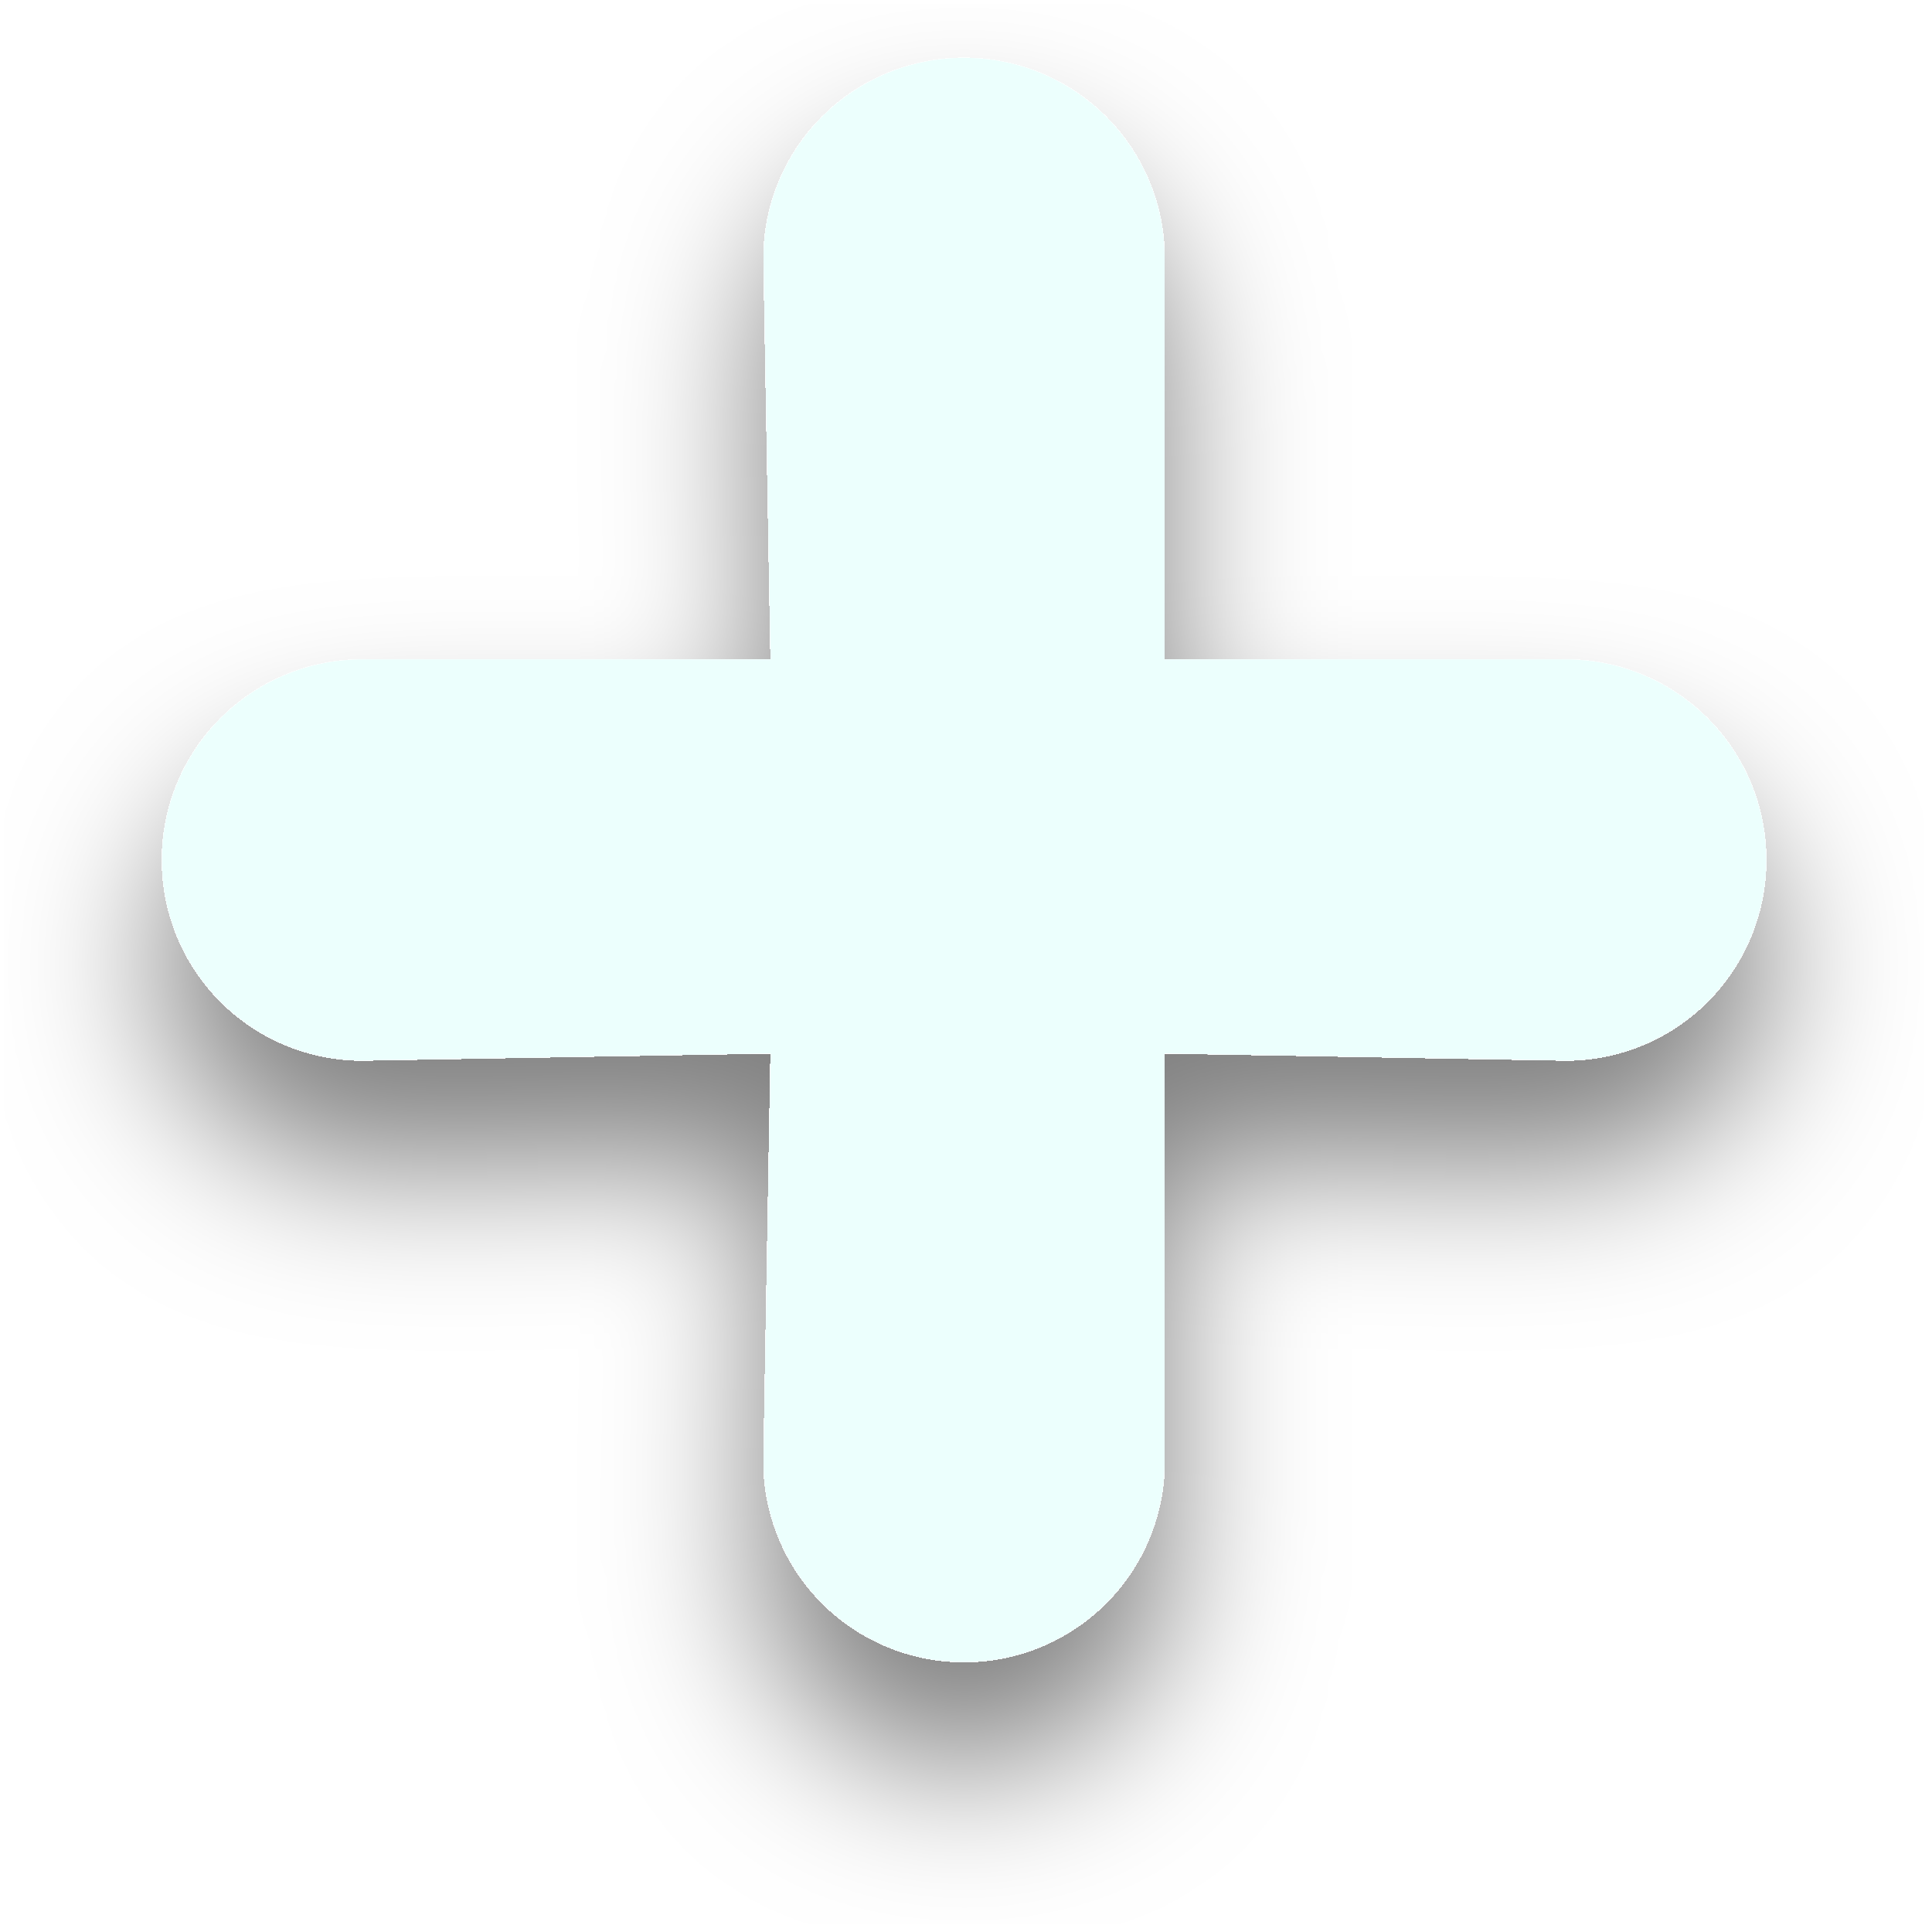
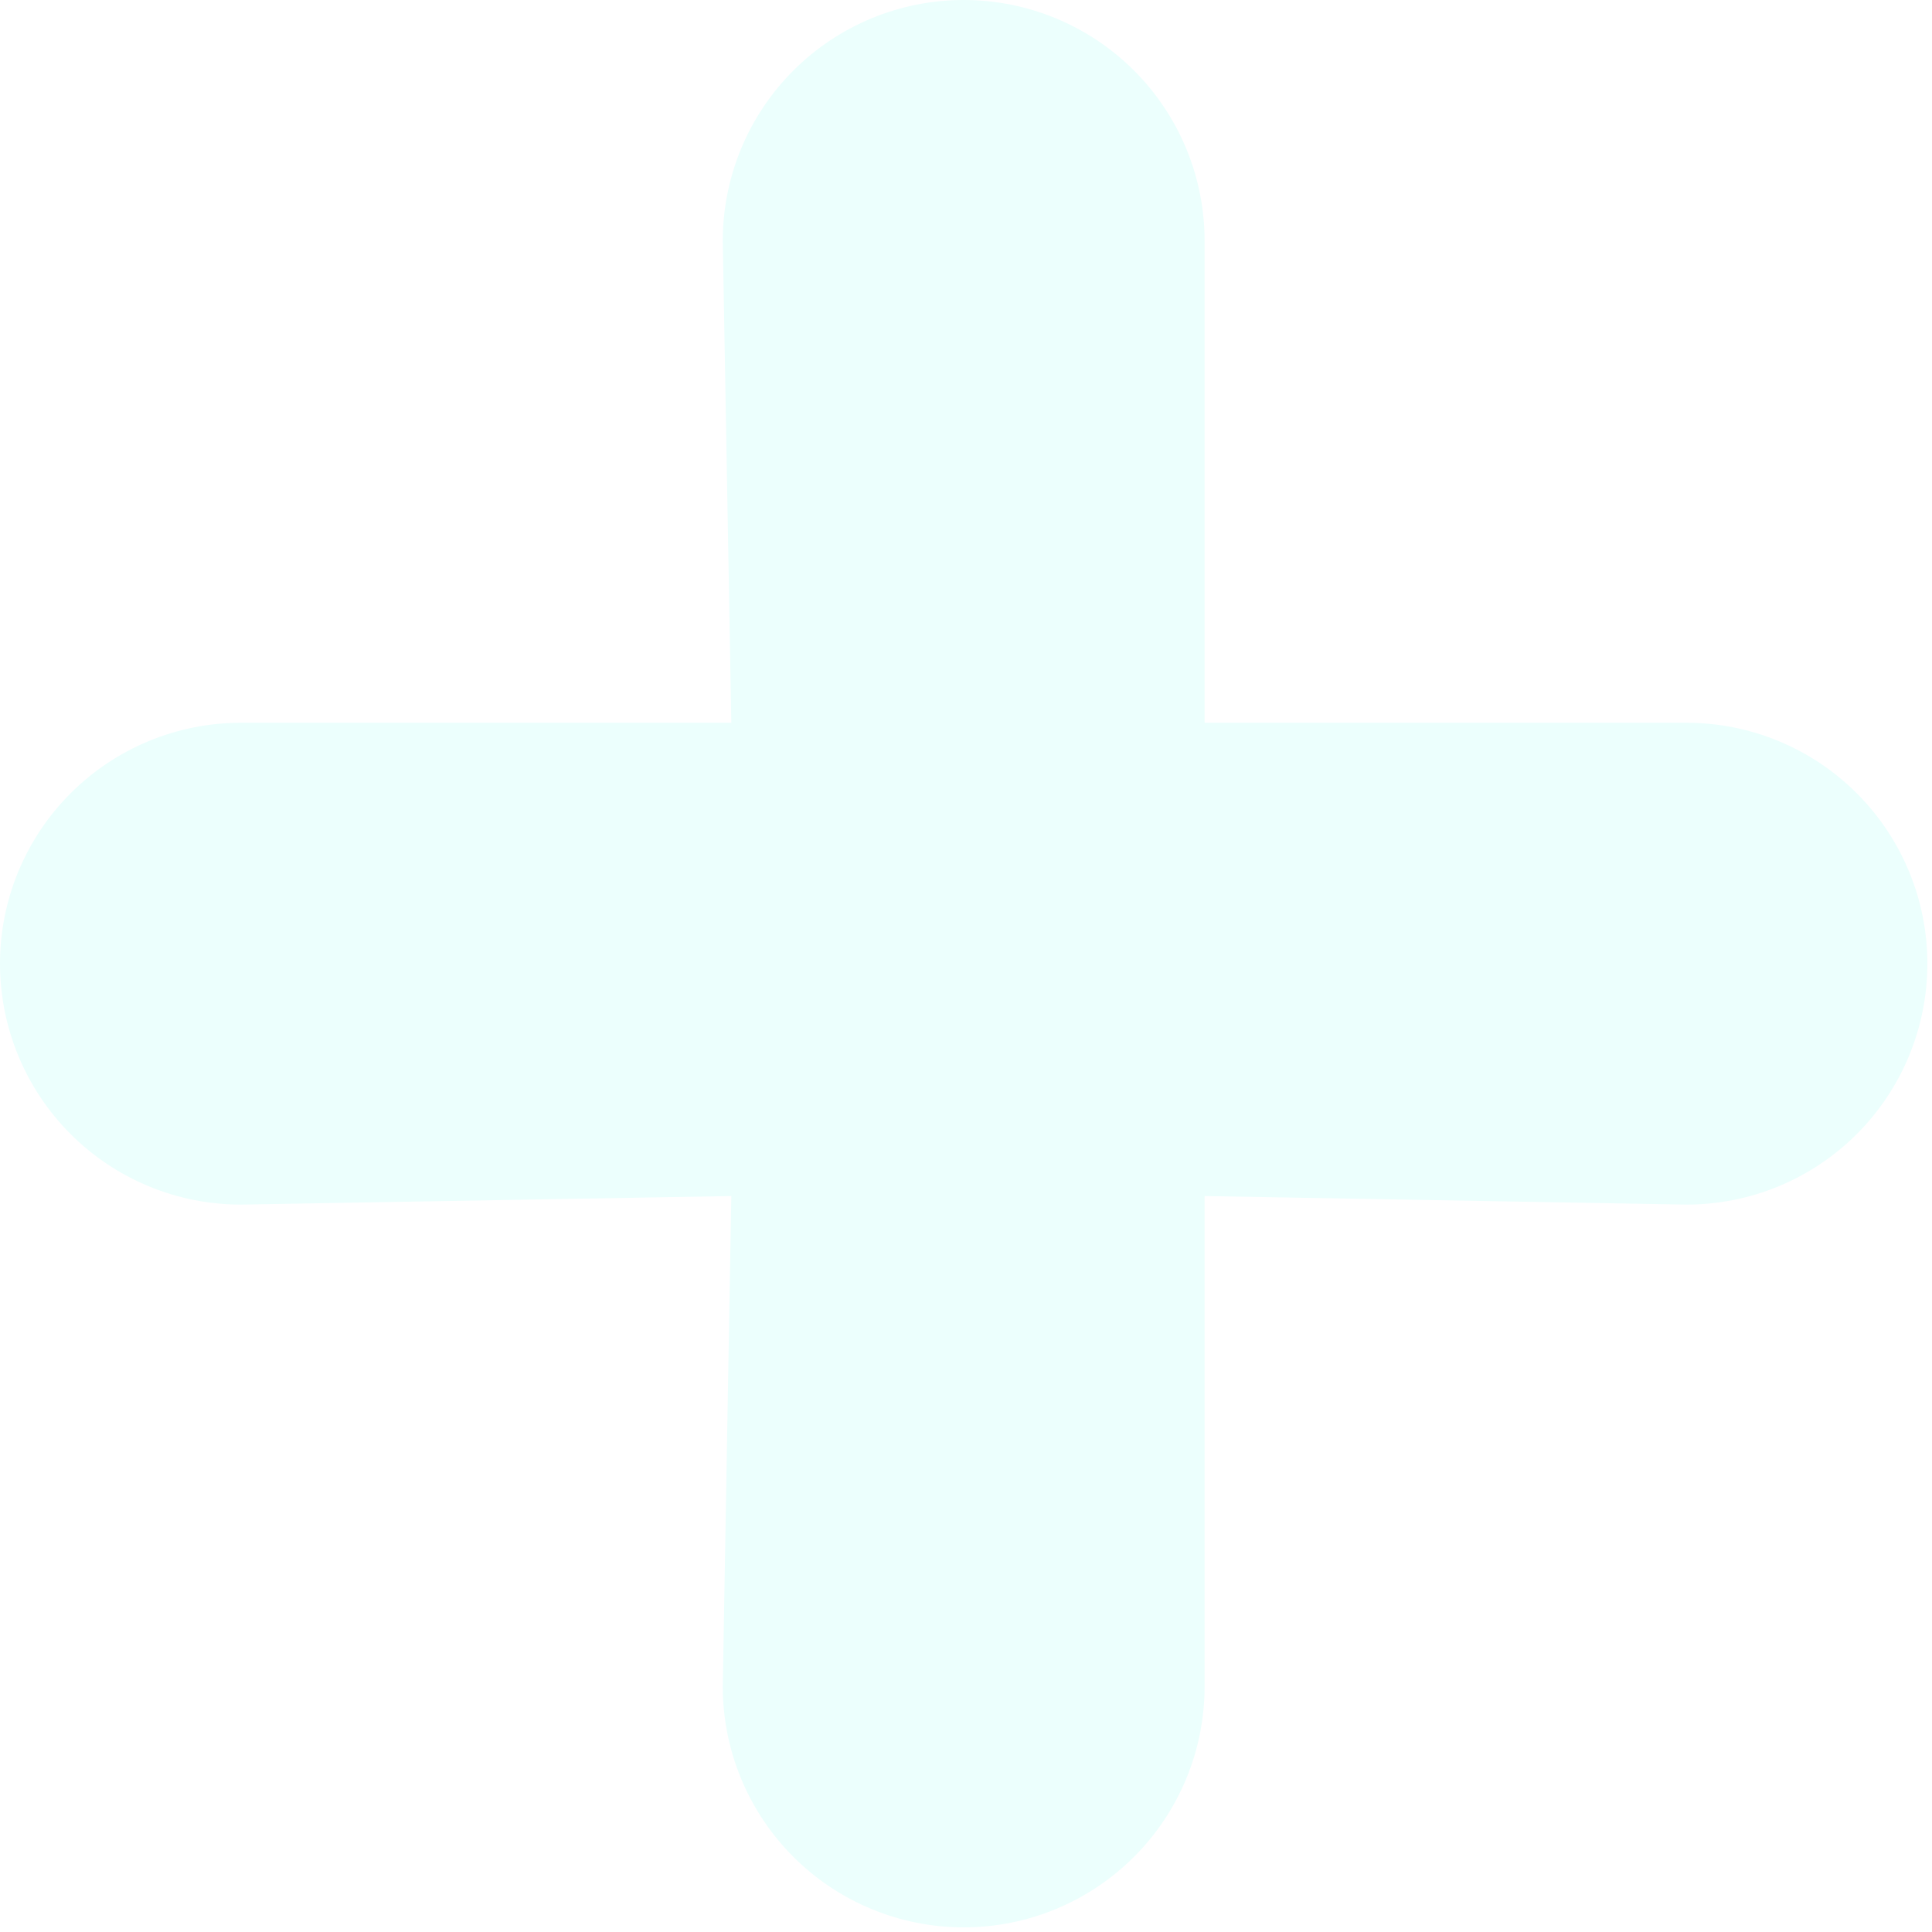
- <svg xmlns="http://www.w3.org/2000/svg" width="167" height="167" viewBox="0 0 167 167" fill="none">
-   <g filter="url(#filter0_d_9_47)">
-     <path d="M135.333 57H100.667V22.333C100.667 17.736 98.841 13.327 95.59 10.077C92.339 6.826 87.93 5 83.333 5C78.736 5 74.328 6.826 71.077 10.077C67.826 13.327 66 17.736 66 22.333L66.615 57H31.333C26.736 57 22.327 58.826 19.077 62.077C15.826 65.328 14 69.736 14 74.333C14 78.93 15.826 83.339 19.077 86.59C22.327 89.841 26.736 91.667 31.333 91.667L66.615 91.051L66 126.333C66 130.93 67.826 135.339 71.077 138.59C74.328 141.84 78.736 143.667 83.333 143.667C87.93 143.667 92.339 141.84 95.59 138.59C98.841 135.339 100.667 130.93 100.667 126.333V91.051L135.333 91.667C139.93 91.667 144.339 89.841 147.59 86.59C150.84 83.339 152.667 78.93 152.667 74.333C152.667 69.736 150.84 65.328 147.59 62.077C144.339 58.826 139.93 57 135.333 57Z" fill="#ECFFFD" />
-   </g>
-   <defs>
-     <filter id="filter0_d_9_47" x="0.4" y="0.4" width="165.867" height="165.867" filterUnits="userSpaceOnUse" color-interpolation-filters="sRGB">
-       <feFlood flood-opacity="0" result="BackgroundImageFix" />
-       <feColorMatrix in="SourceAlpha" type="matrix" values="0 0 0 0 0 0 0 0 0 0 0 0 0 0 0 0 0 0 127 0" result="hardAlpha" />
-       <feOffset dy="9" />
-       <feGaussianBlur stdDeviation="6.8" />
-       <feComposite in2="hardAlpha" operator="out" />
-       <feColorMatrix type="matrix" values="0 0 0 0 0 0 0 0 0 0 0 0 0 0 0 0 0 0 0.5 0" />
-       <feBlend mode="normal" in2="BackgroundImageFix" result="effect1_dropShadow_9_47" />
-       <feBlend mode="normal" in="SourceGraphic" in2="effect1_dropShadow_9_47" result="shape" />
-     </filter>
-   </defs>
+ <svg xmlns="http://www.w3.org/2000/svg" width="139" height="139" viewBox="0 0 139 139" fill="none">
+   <path d="M121.333 52H86.667V17.333C86.667 12.736 84.841 8.327 81.59 5.077C78.339 1.826 73.93 0 69.333 0C64.736 0 60.328 1.826 57.077 5.077C53.826 8.327 52 12.736 52 17.333L52.615 52H17.333C12.736 52 8.327 53.826 5.077 57.077C1.826 60.328 0 64.736 0 69.333C0 73.93 1.826 78.339 5.077 81.59C8.327 84.841 12.736 86.667 17.333 86.667L52.615 86.051L52 121.333C52 125.93 53.826 130.339 57.077 133.59C60.328 136.84 64.736 138.667 69.333 138.667C73.93 138.667 78.339 136.84 81.59 133.59C84.841 130.339 86.667 125.93 86.667 121.333V86.051L121.333 86.667C125.93 86.667 130.339 84.841 133.59 81.59C136.84 78.339 138.667 73.93 138.667 69.333C138.667 64.736 136.84 60.328 133.59 57.077C130.339 53.826 125.93 52 121.333 52Z" fill="#ECFFFD" />
</svg>
